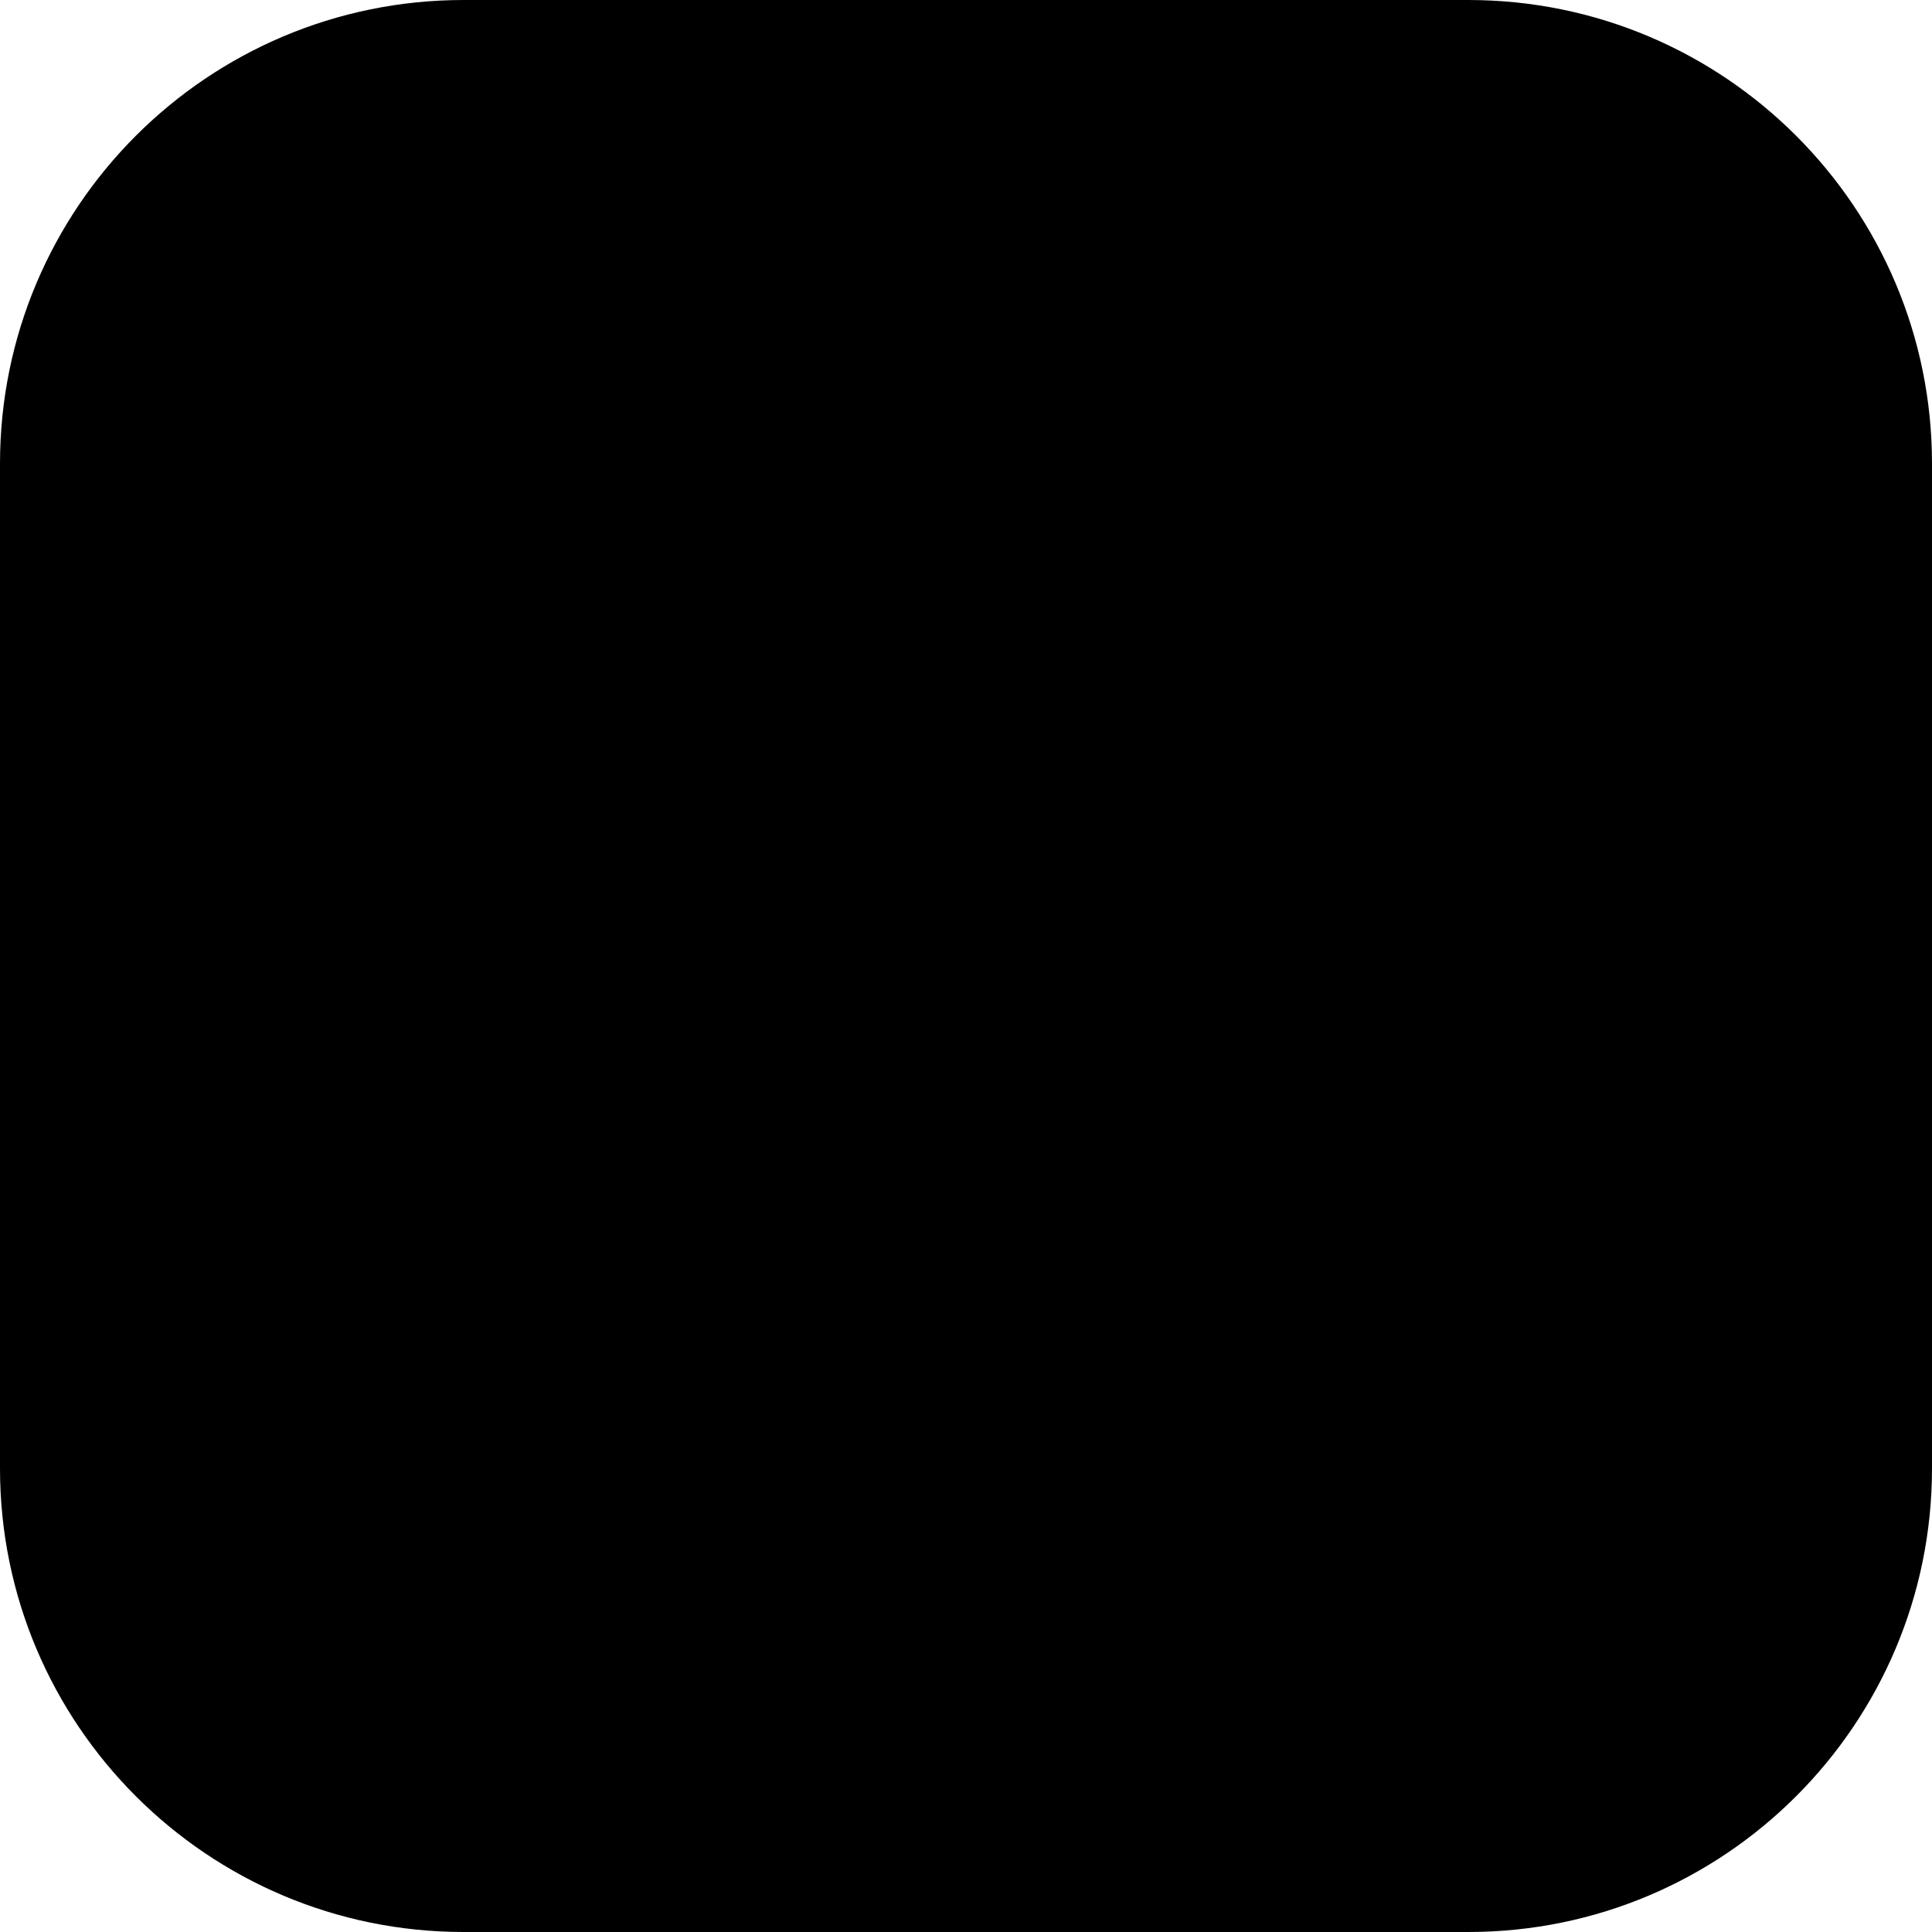
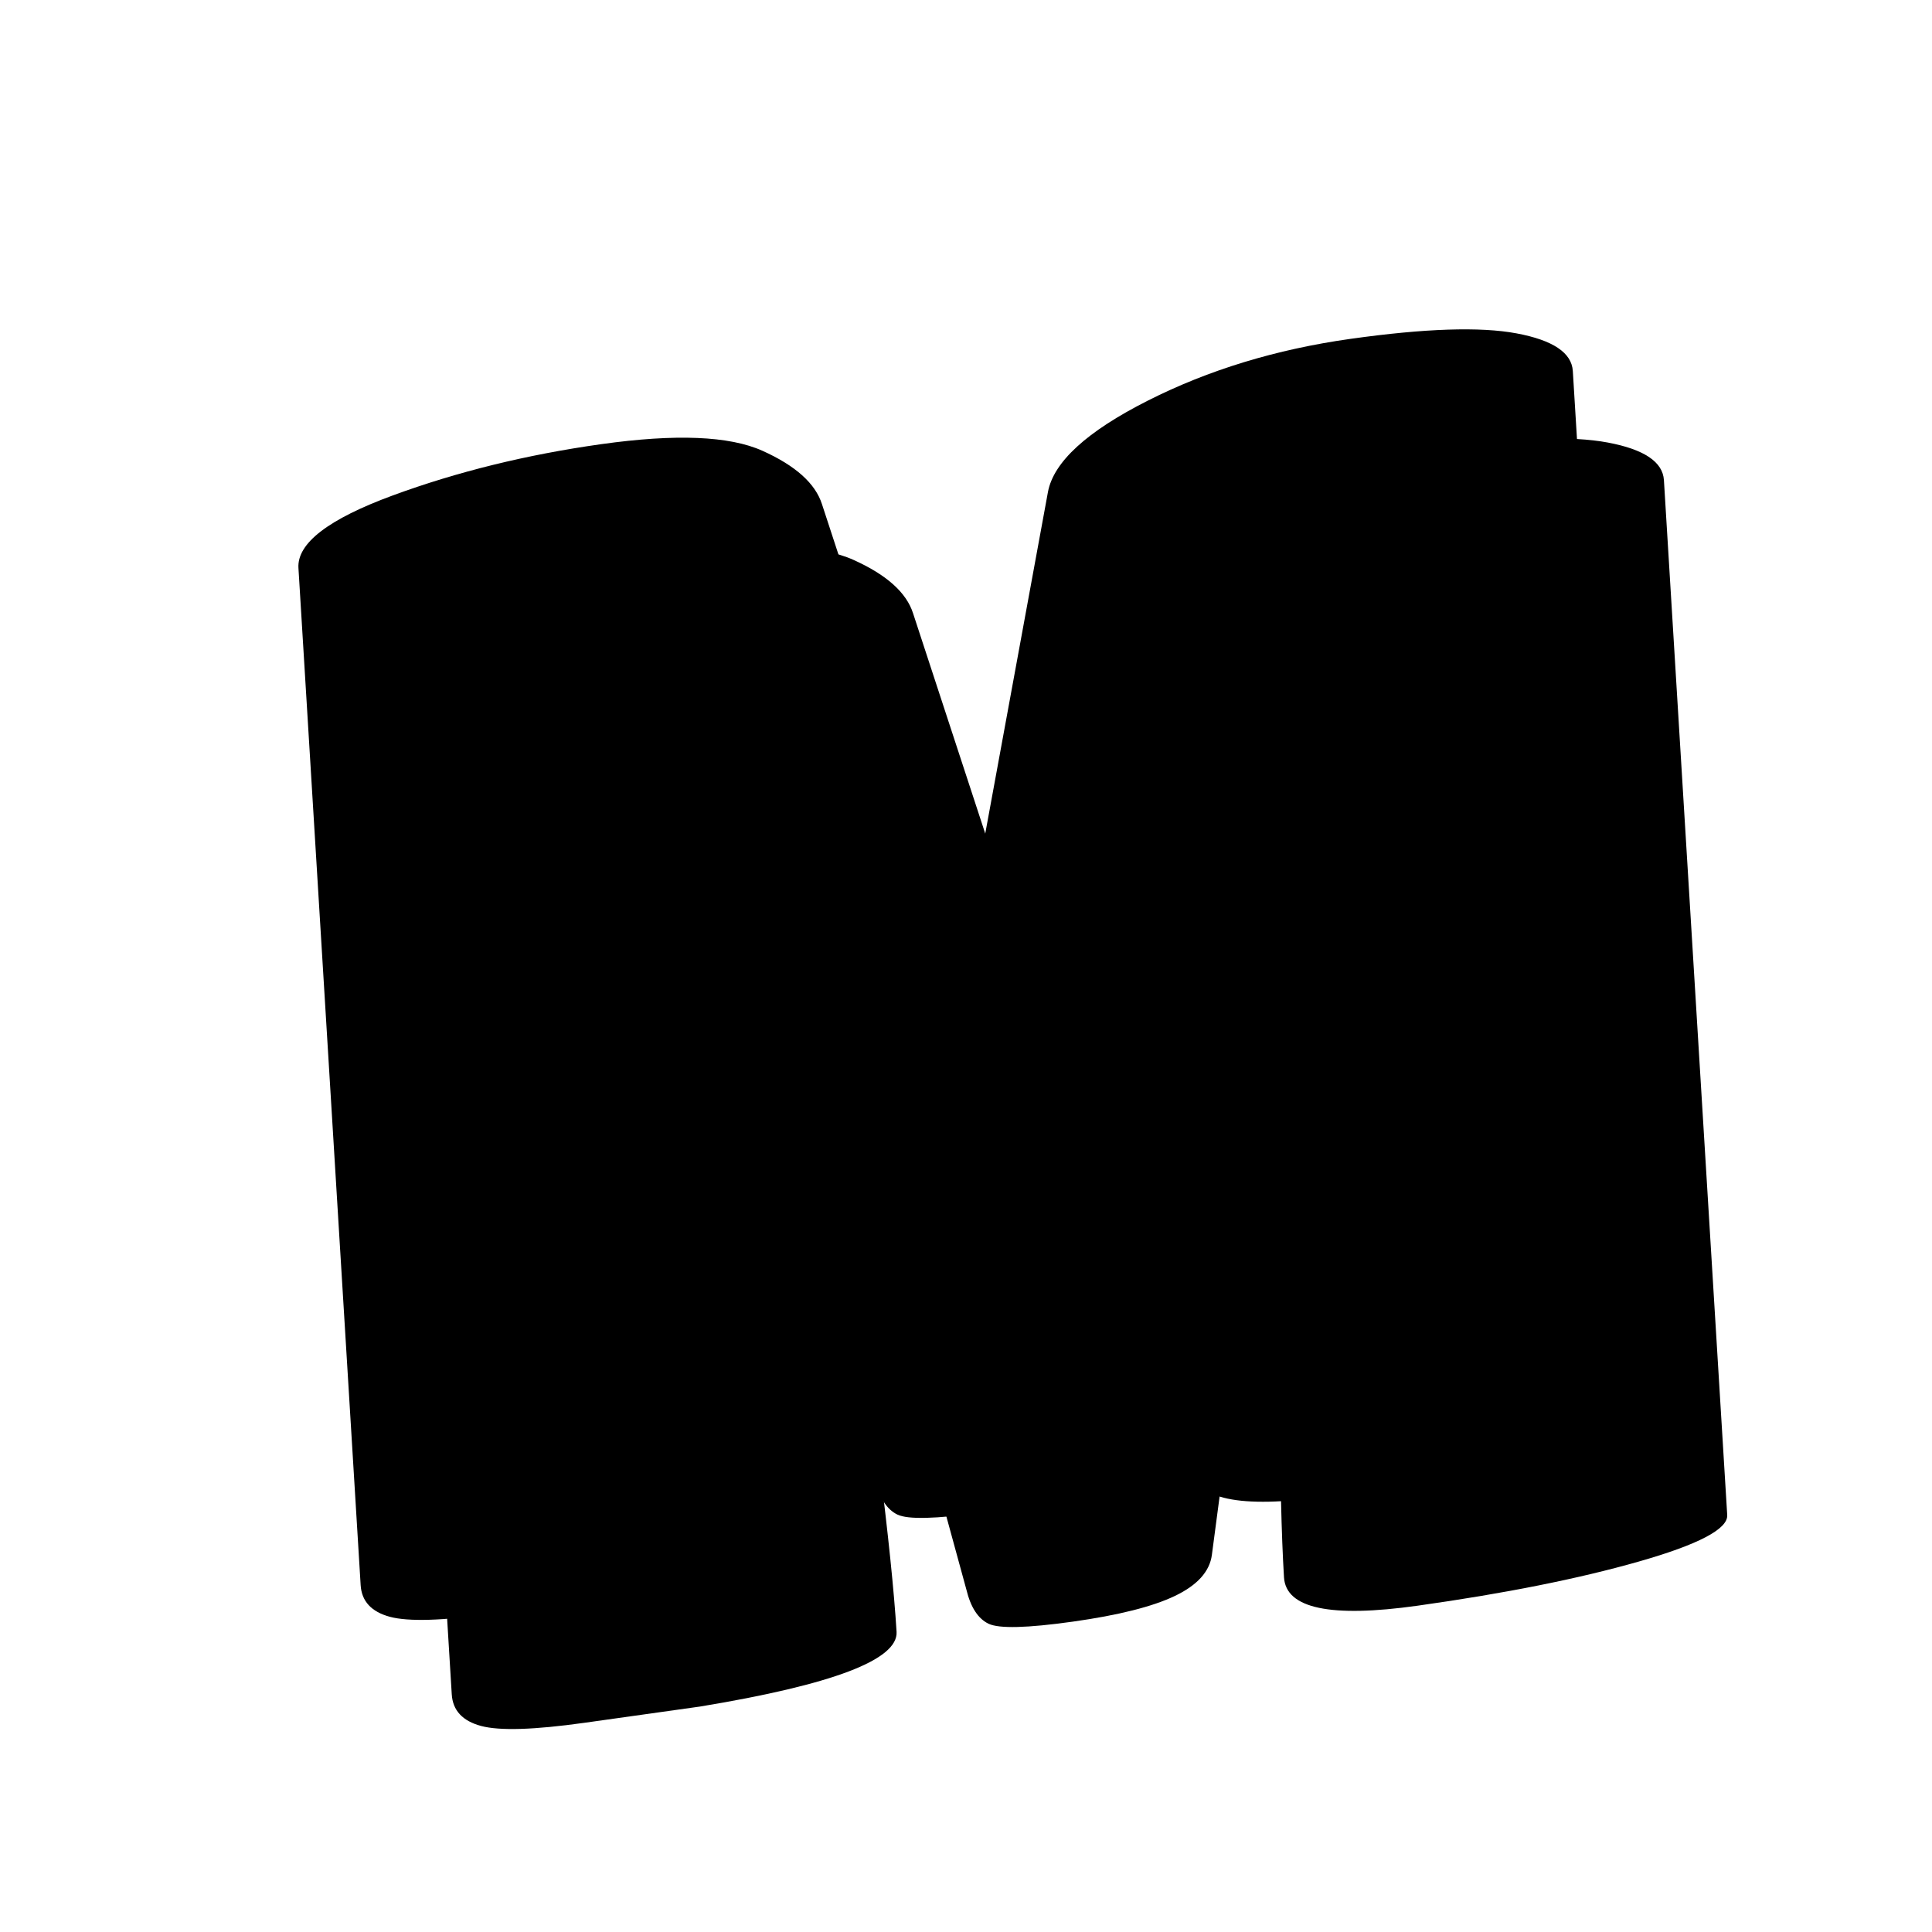
- <svg xmlns="http://www.w3.org/2000/svg" viewBox="0 0 100 100" role="img" aria-label="Mathieu Saugier">
+ <svg xmlns="http://www.w3.org/2000/svg" viewBox="-16 -6 120 120" role="img" aria-label="msaug.dev">
  <style>
- 		.tile { fill: oklch(0.5 0.13 258); }
- 		.ink { fill: oklch(0.993 0.006 250); }
- 		@media (prefers-color-scheme: dark) {
- 			.tile { fill: oklch(0.78 0.091 258); }
- 			.ink { fill: oklch(0.185 0.016 250); }
- 		}
+ 		.shadow { fill: oklch(0.34 0.098 258); stroke: oklch(0.34 0.098 258); }
+ 		.outline { fill: none; stroke: oklch(0.5 0.13 258); }
+ 		.fill { fill: oklch(0.993 0.006 250); }
	</style>
-   <rect class="tile" width="100" height="100" rx="24" />
-   <path class="ink" d="M75.4 29.8L78.8 71.7L84.6 73.3L84.6 74.4L61.6 74.4L61.6 73.3L67.5 71.9L64.4 31.3L64.9 31.4L47.9 74.8L42.8 74.8L25.3 32.0L25.9 31.9L23.4 72.0L29.4 73.3L29.4 74.4L15.4 74.4L15.4 73.3L20.9 72.0L23.5 30.8L17.5 28.3L17.5 27.2L35.3 27.2L50.4 64.6L49.4 64.6L63.9 27.2L81.7 27.2L81.7 28.3L75.4 29.8Z" />
+   <g transform="translate(44 54) rotate(-8) skewX(-4.5) translate(-44 -54)" stroke-width="18" stroke-linejoin="round">
+     <path class="shadow" transform="translate(5.25 7.5)" d="M19.40 89.75L19.40 89.75Q16.90 89.75 12.15 89.75Q7.40 89.75 5.70 89.05Q4 88.35 4 86.85L4 86.85L4 23.75Q4 21.45 10.15 20.10Q16.30 18.75 23.30 18.75Q30.30 18.75 33.30 20.55Q36.30 22.35 36.80 24.35L36.80 24.35L43.60 50.75L44.50 50.75L50.90 25.55Q51.60 22.85 57.45 20.80Q63.30 18.75 70.30 18.75Q77.30 18.75 80.65 19.85Q84 20.95 84 22.65L84 22.65L84 86.85Q84 88.15 78.30 88.95Q72.60 89.75 64.40 89.75Q56.20 89.75 56.20 86.85L56.20 86.85Q56.20 78.95 57.90 58.75L57.90 58.75L57 58.75L51.80 84.85Q51.50 86.35 49.35 87.05Q47.20 87.75 42.90 87.75Q38.60 87.75 37.65 87.15Q36.70 86.55 36.40 84.85L36.40 84.85L31 58.75L30.10 58.75Q31.90 79.35 31.90 86.85L31.90 86.85Q31.90 89.45 19.40 89.75Z" />
+     <path class="outline" d="M19.40 89.75L19.40 89.75Q16.90 89.75 12.15 89.75Q7.40 89.75 5.70 89.05Q4 88.35 4 86.85L4 86.85L4 23.75Q4 21.45 10.15 20.10Q16.30 18.75 23.30 18.75Q30.30 18.75 33.30 20.55Q36.30 22.35 36.80 24.35L36.80 24.35L43.60 50.75L44.50 50.75L50.90 25.55Q51.60 22.85 57.45 20.80Q63.30 18.75 70.30 18.75Q77.30 18.75 80.65 19.85Q84 20.95 84 22.65L84 22.65L84 86.85Q84 88.15 78.30 88.95Q72.60 89.75 64.40 89.75Q56.20 89.75 56.20 86.85L56.20 86.85Q56.20 78.95 57.90 58.75L57.90 58.75L57 58.75L51.80 84.85Q51.50 86.35 49.35 87.05Q47.20 87.75 42.90 87.75Q38.60 87.75 37.65 87.15Q36.70 86.55 36.40 84.85L36.40 84.85L31 58.75L30.10 58.75Q31.90 79.35 31.90 86.85L31.90 86.85Q31.90 89.45 19.40 89.75Z" />
+     <path class="fill" d="M19.40 89.75L19.40 89.75Q16.90 89.75 12.15 89.75Q7.40 89.75 5.70 89.05Q4 88.35 4 86.85L4 86.85L4 23.75Q4 21.45 10.15 20.10Q16.30 18.75 23.30 18.75Q30.30 18.75 33.30 20.55Q36.30 22.35 36.80 24.35L36.80 24.35L43.60 50.75L44.50 50.75L50.90 25.55Q51.60 22.85 57.45 20.80Q63.30 18.75 70.30 18.75Q77.30 18.75 80.65 19.85Q84 20.95 84 22.65L84 22.65L84 86.85Q84 88.15 78.30 88.95Q72.60 89.75 64.40 89.75Q56.20 89.75 56.20 86.85L56.20 86.85Q56.20 78.95 57.90 58.75L57.90 58.75L57 58.75L51.80 84.85Q51.50 86.35 49.35 87.05Q47.20 87.75 42.90 87.75Q38.60 87.75 37.65 87.15Q36.70 86.55 36.40 84.85L36.40 84.85L31 58.75L30.10 58.75Q31.90 79.35 31.90 86.85L31.90 86.85Q31.90 89.45 19.40 89.75Z" />
+   </g>
</svg>
